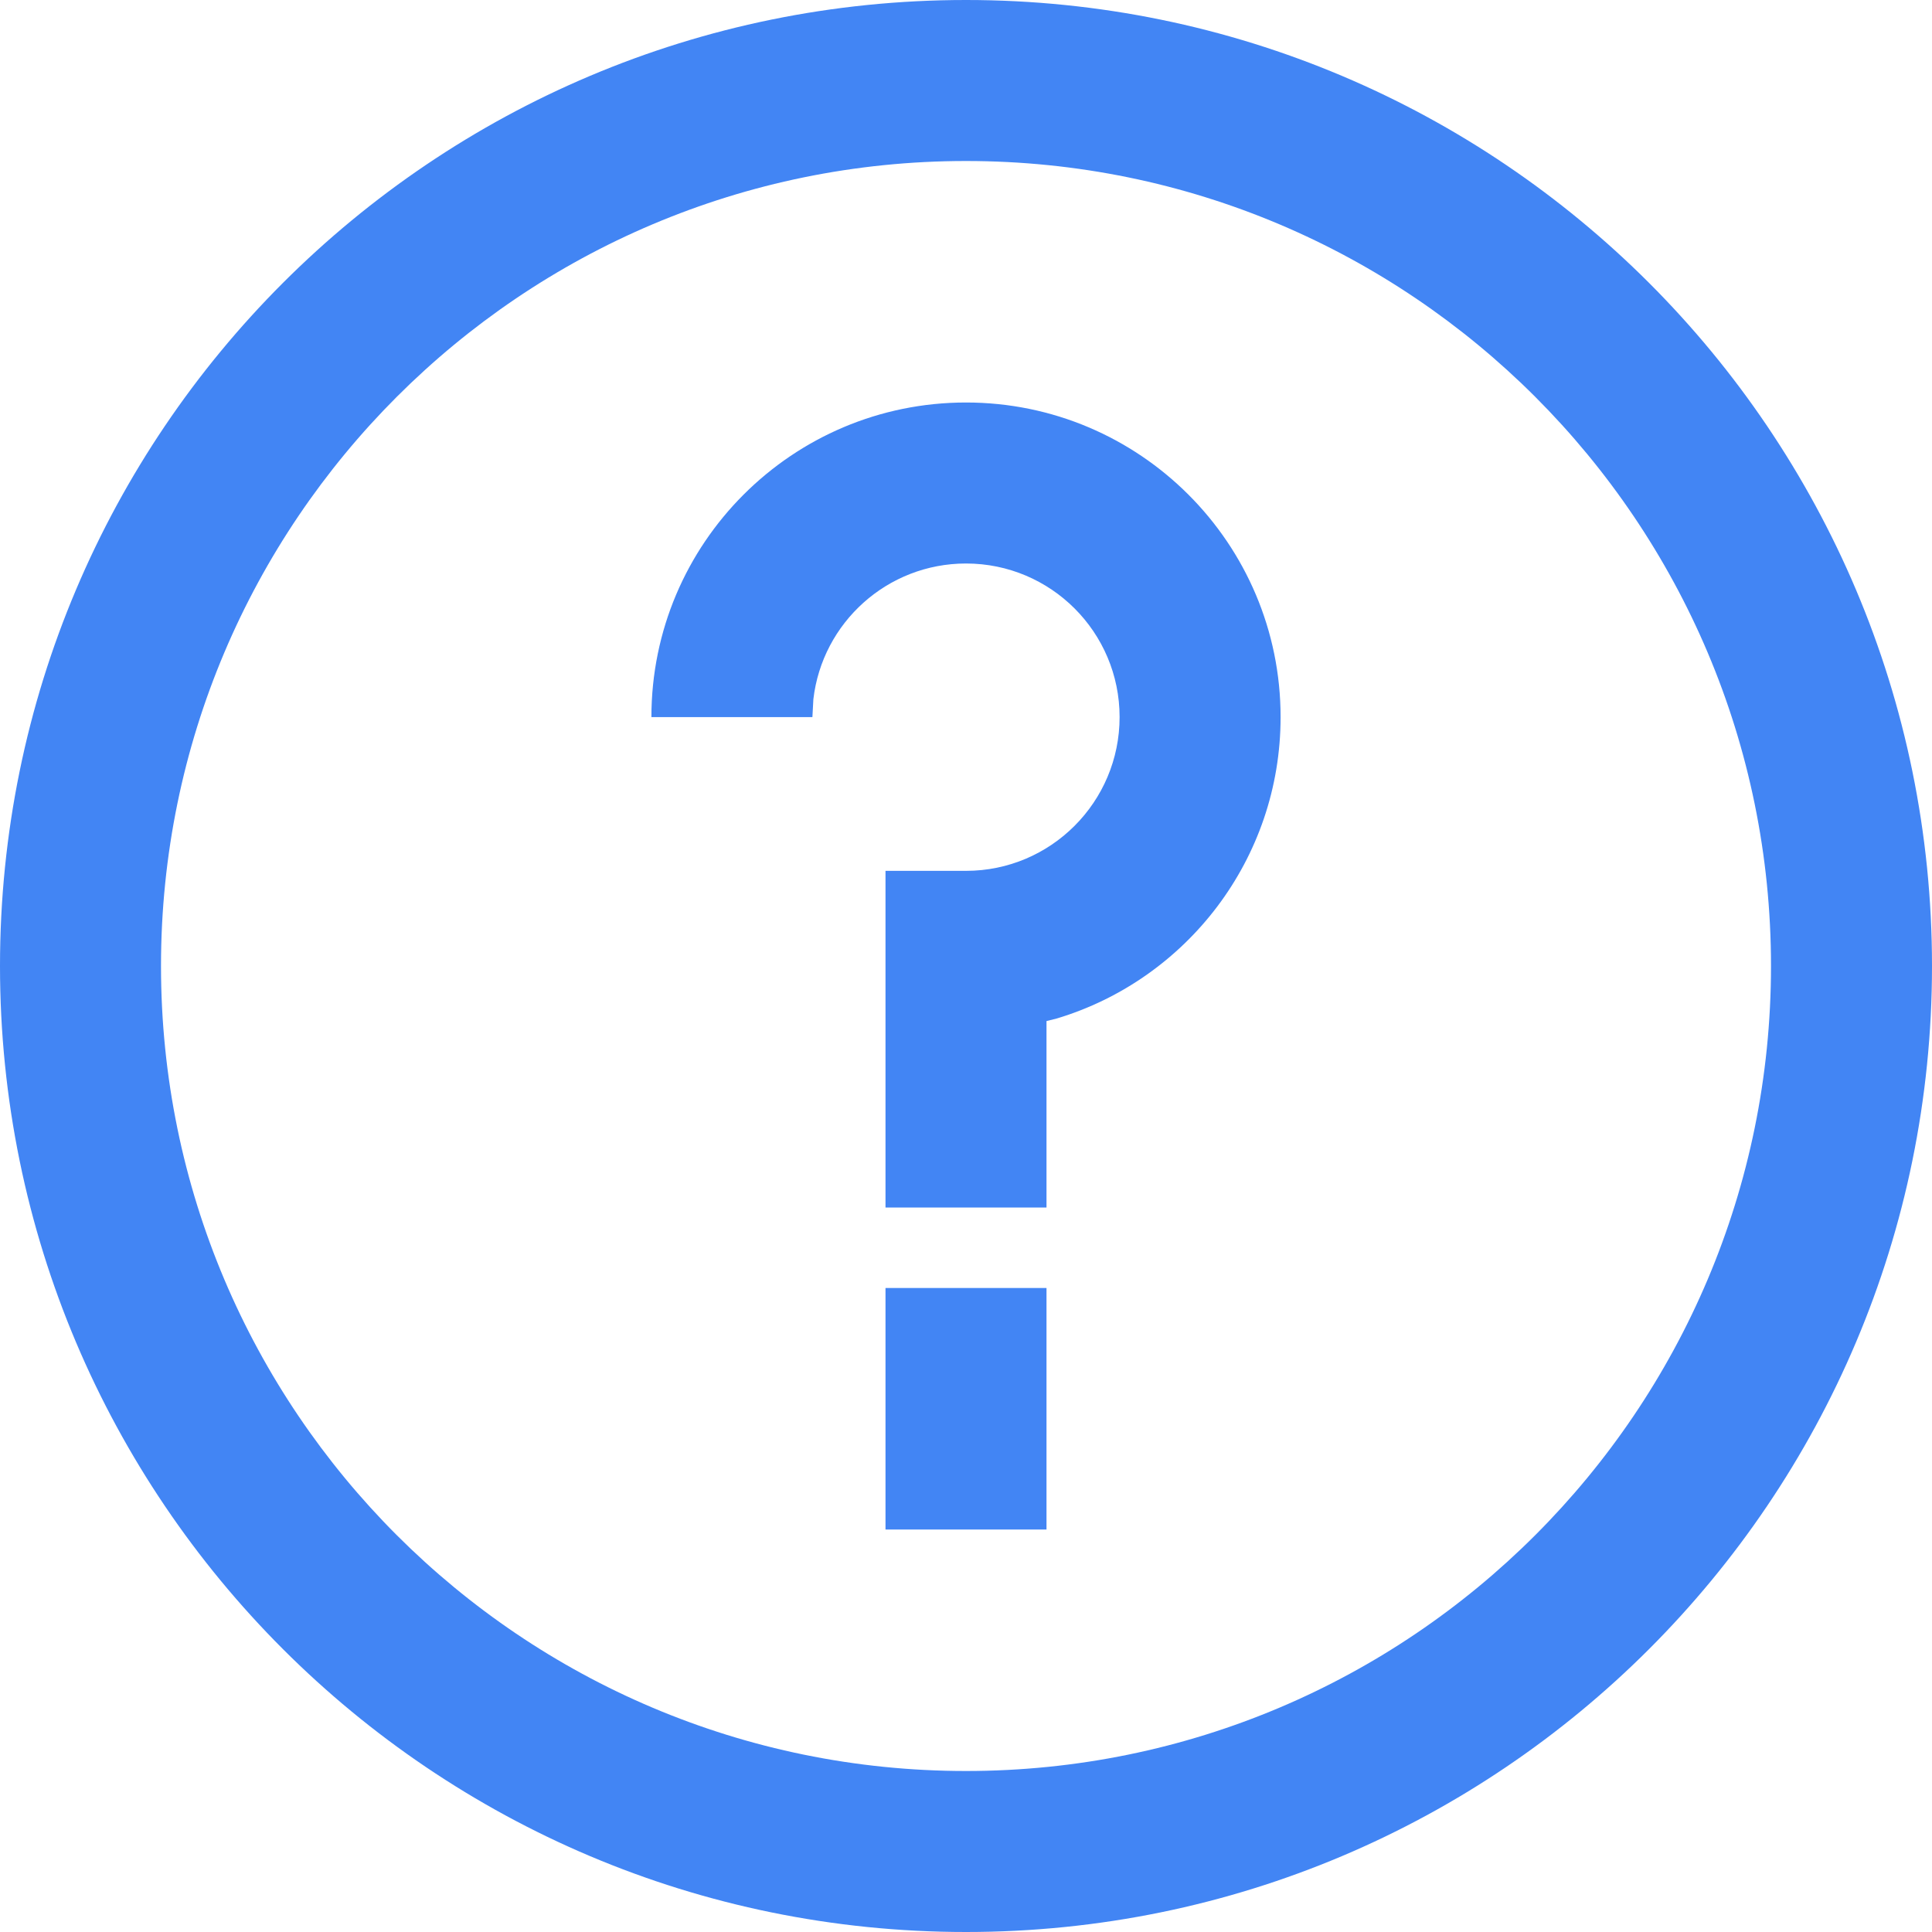
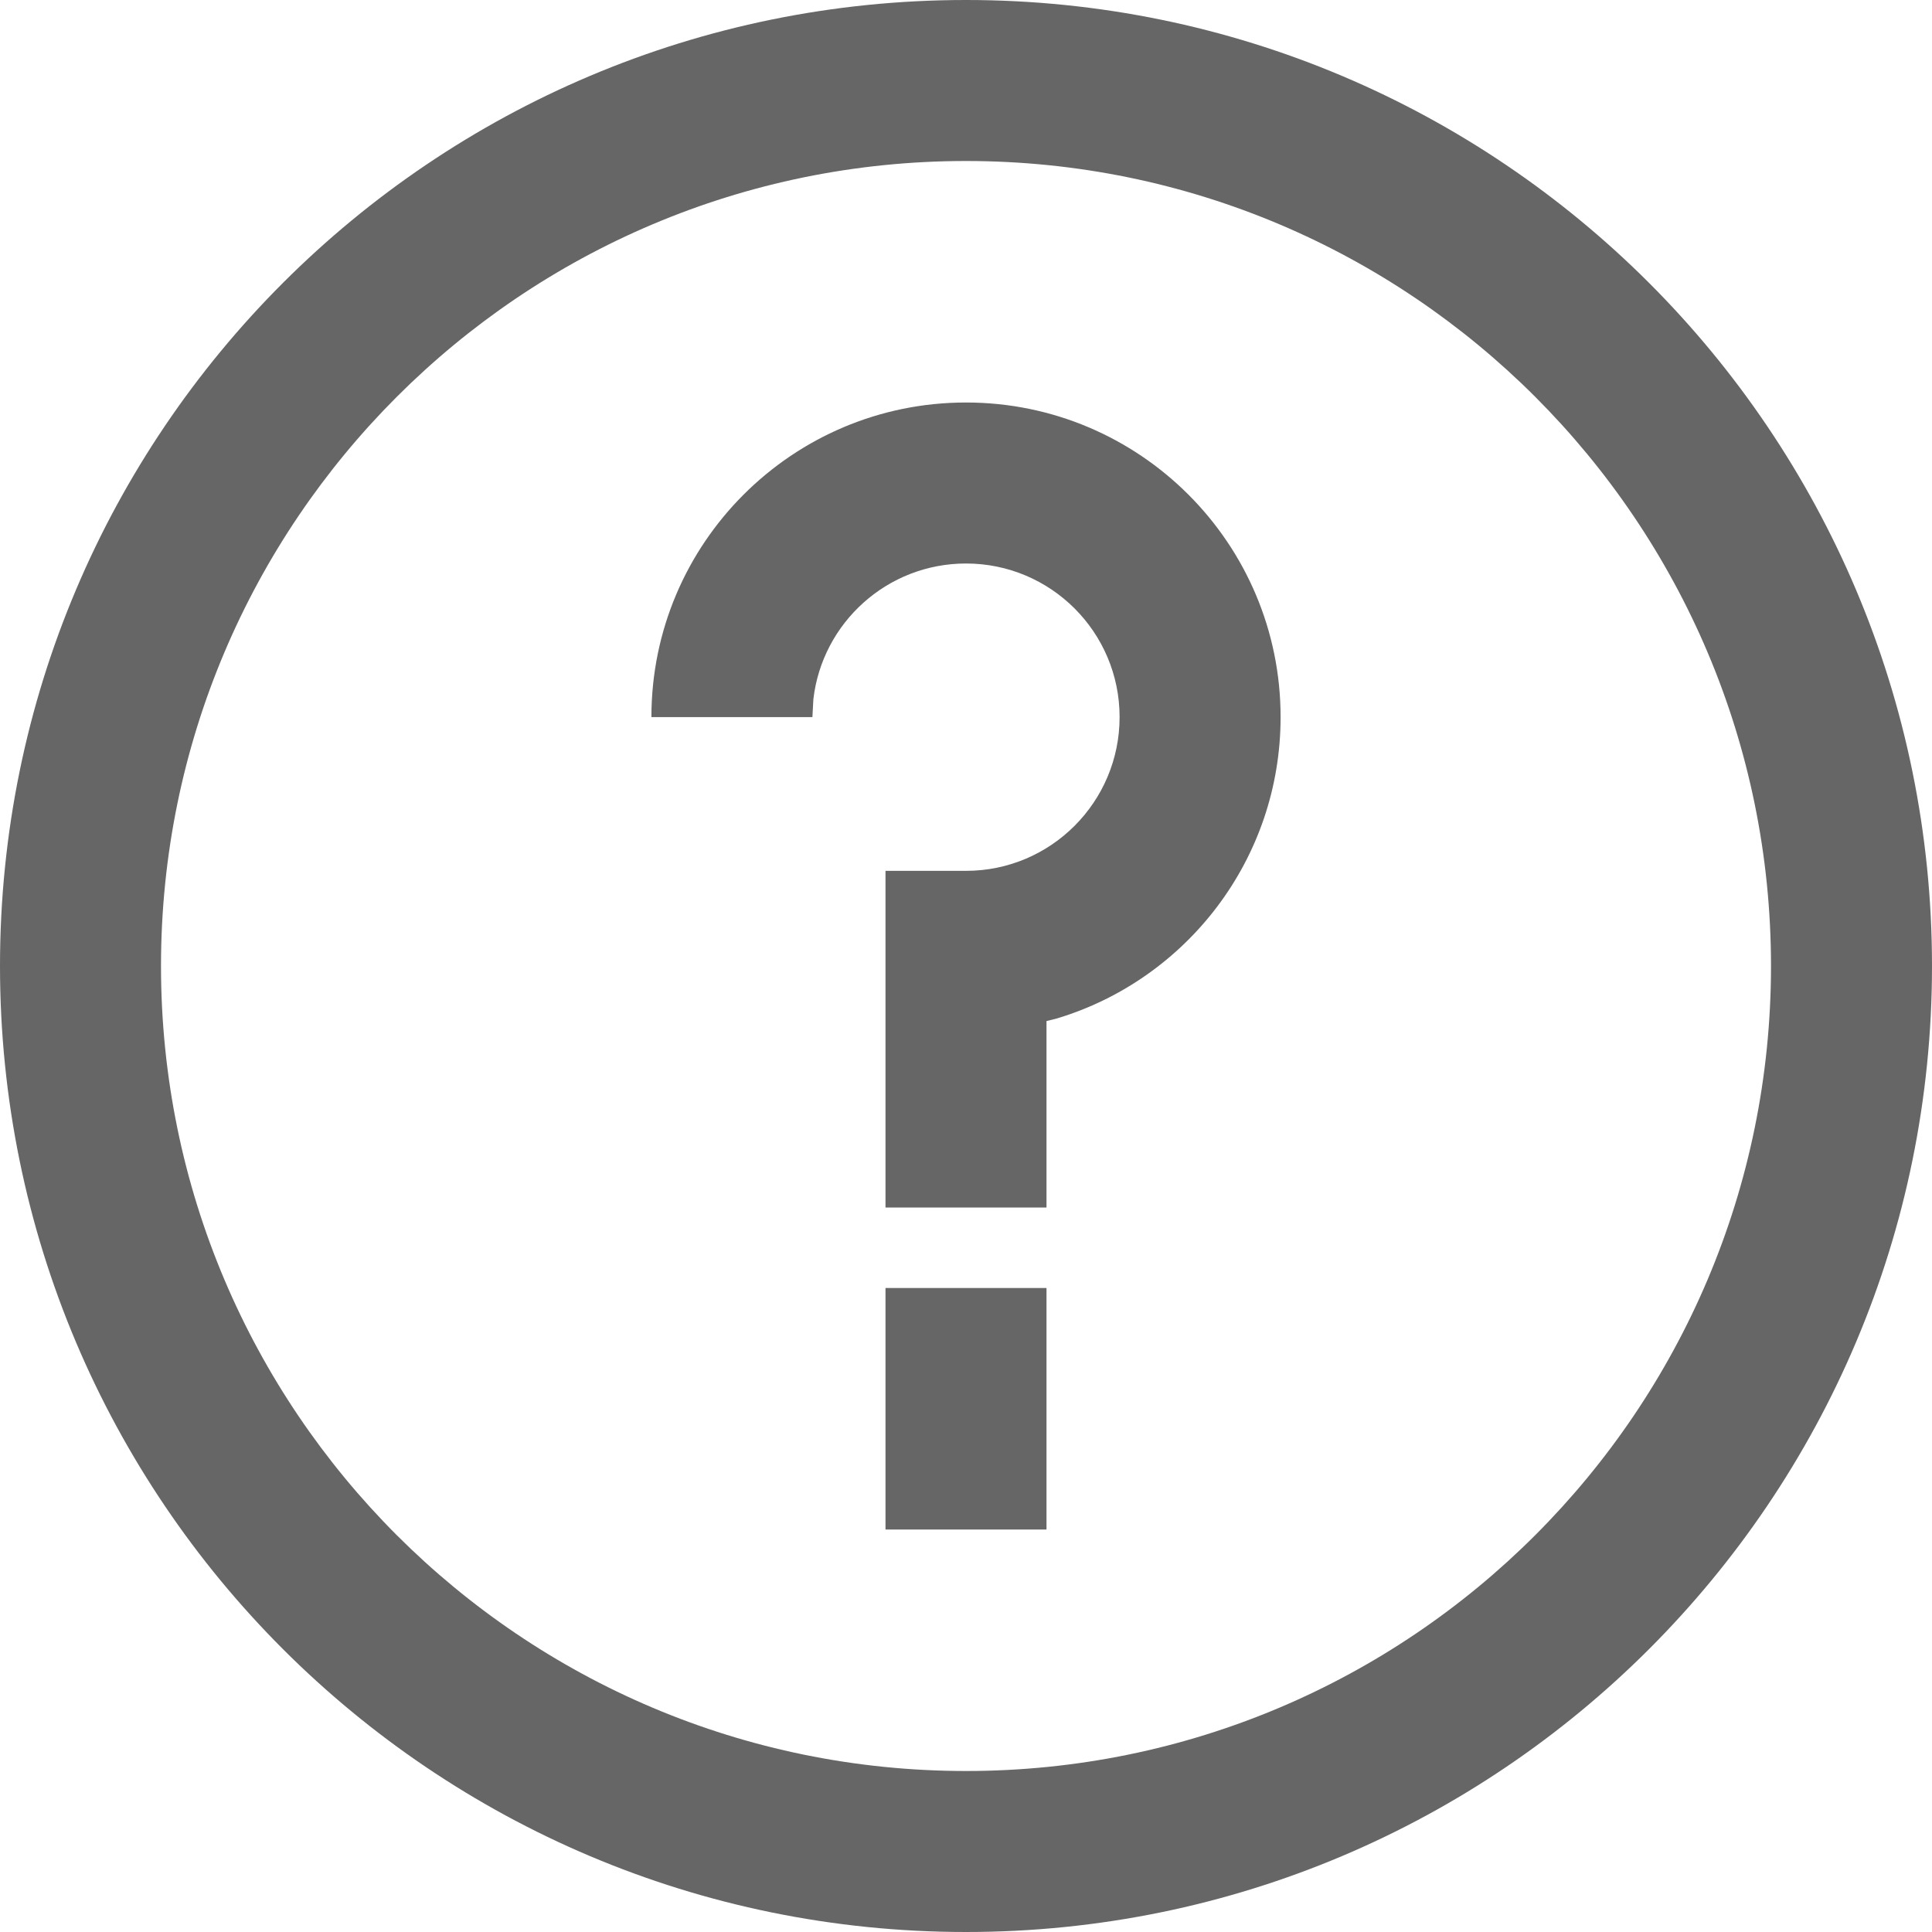
<svg xmlns="http://www.w3.org/2000/svg" width="12" height="12" viewBox="0 0 12 12" fill="none">
-   <path d="M6 0C9.314 0 12 2.686 12 6C12 9.314 9.314 12 6 12C2.686 12 0 9.314 0 6C0 2.686 2.686 0 6 0ZM6 1C3.239 1 1 3.239 1 6C1 8.761 3.239 11 6 11C8.761 11 11 8.761 11 6C11 3.239 8.761 1 6 1ZM6.5 9.5H5.5V8H6.5V9.5ZM6 2.5C7.079 2.5 7.954 3.375 7.954 4.454C7.954 5.337 7.369 6.084 6.564 6.326L6.5 6.342V7.5H5.5V5.409H6C6.527 5.409 6.954 4.981 6.954 4.454C6.954 3.927 6.527 3.5 6 3.5C5.511 3.5 5.107 3.868 5.052 4.343L5.046 4.454H4.046C4.046 3.375 4.921 2.5 6 2.5Z" fill="#4285F4" />
+   <path d="M6 0C9.314 0 12 2.686 12 6C12 9.314 9.314 12 6 12C2.686 12 0 9.314 0 6C0 2.686 2.686 0 6 0ZM6 1C3.239 1 1 3.239 1 6C1 8.761 3.239 11 6 11C8.761 11 11 8.761 11 6C11 3.239 8.761 1 6 1ZM6.5 9.5H5.5V8H6.5V9.5ZM6 2.5C7.079 2.5 7.954 3.375 7.954 4.454C7.954 5.337 7.369 6.084 6.564 6.326L6.5 6.342V7.5H5.5V5.409H6C6.527 5.409 6.954 4.981 6.954 4.454C6.954 3.927 6.527 3.5 6 3.5C5.511 3.5 5.107 3.868 5.052 4.343L5.046 4.454H4.046C4.046 3.375 4.921 2.5 6 2.5Z" fill="#666666" />
</svg>
